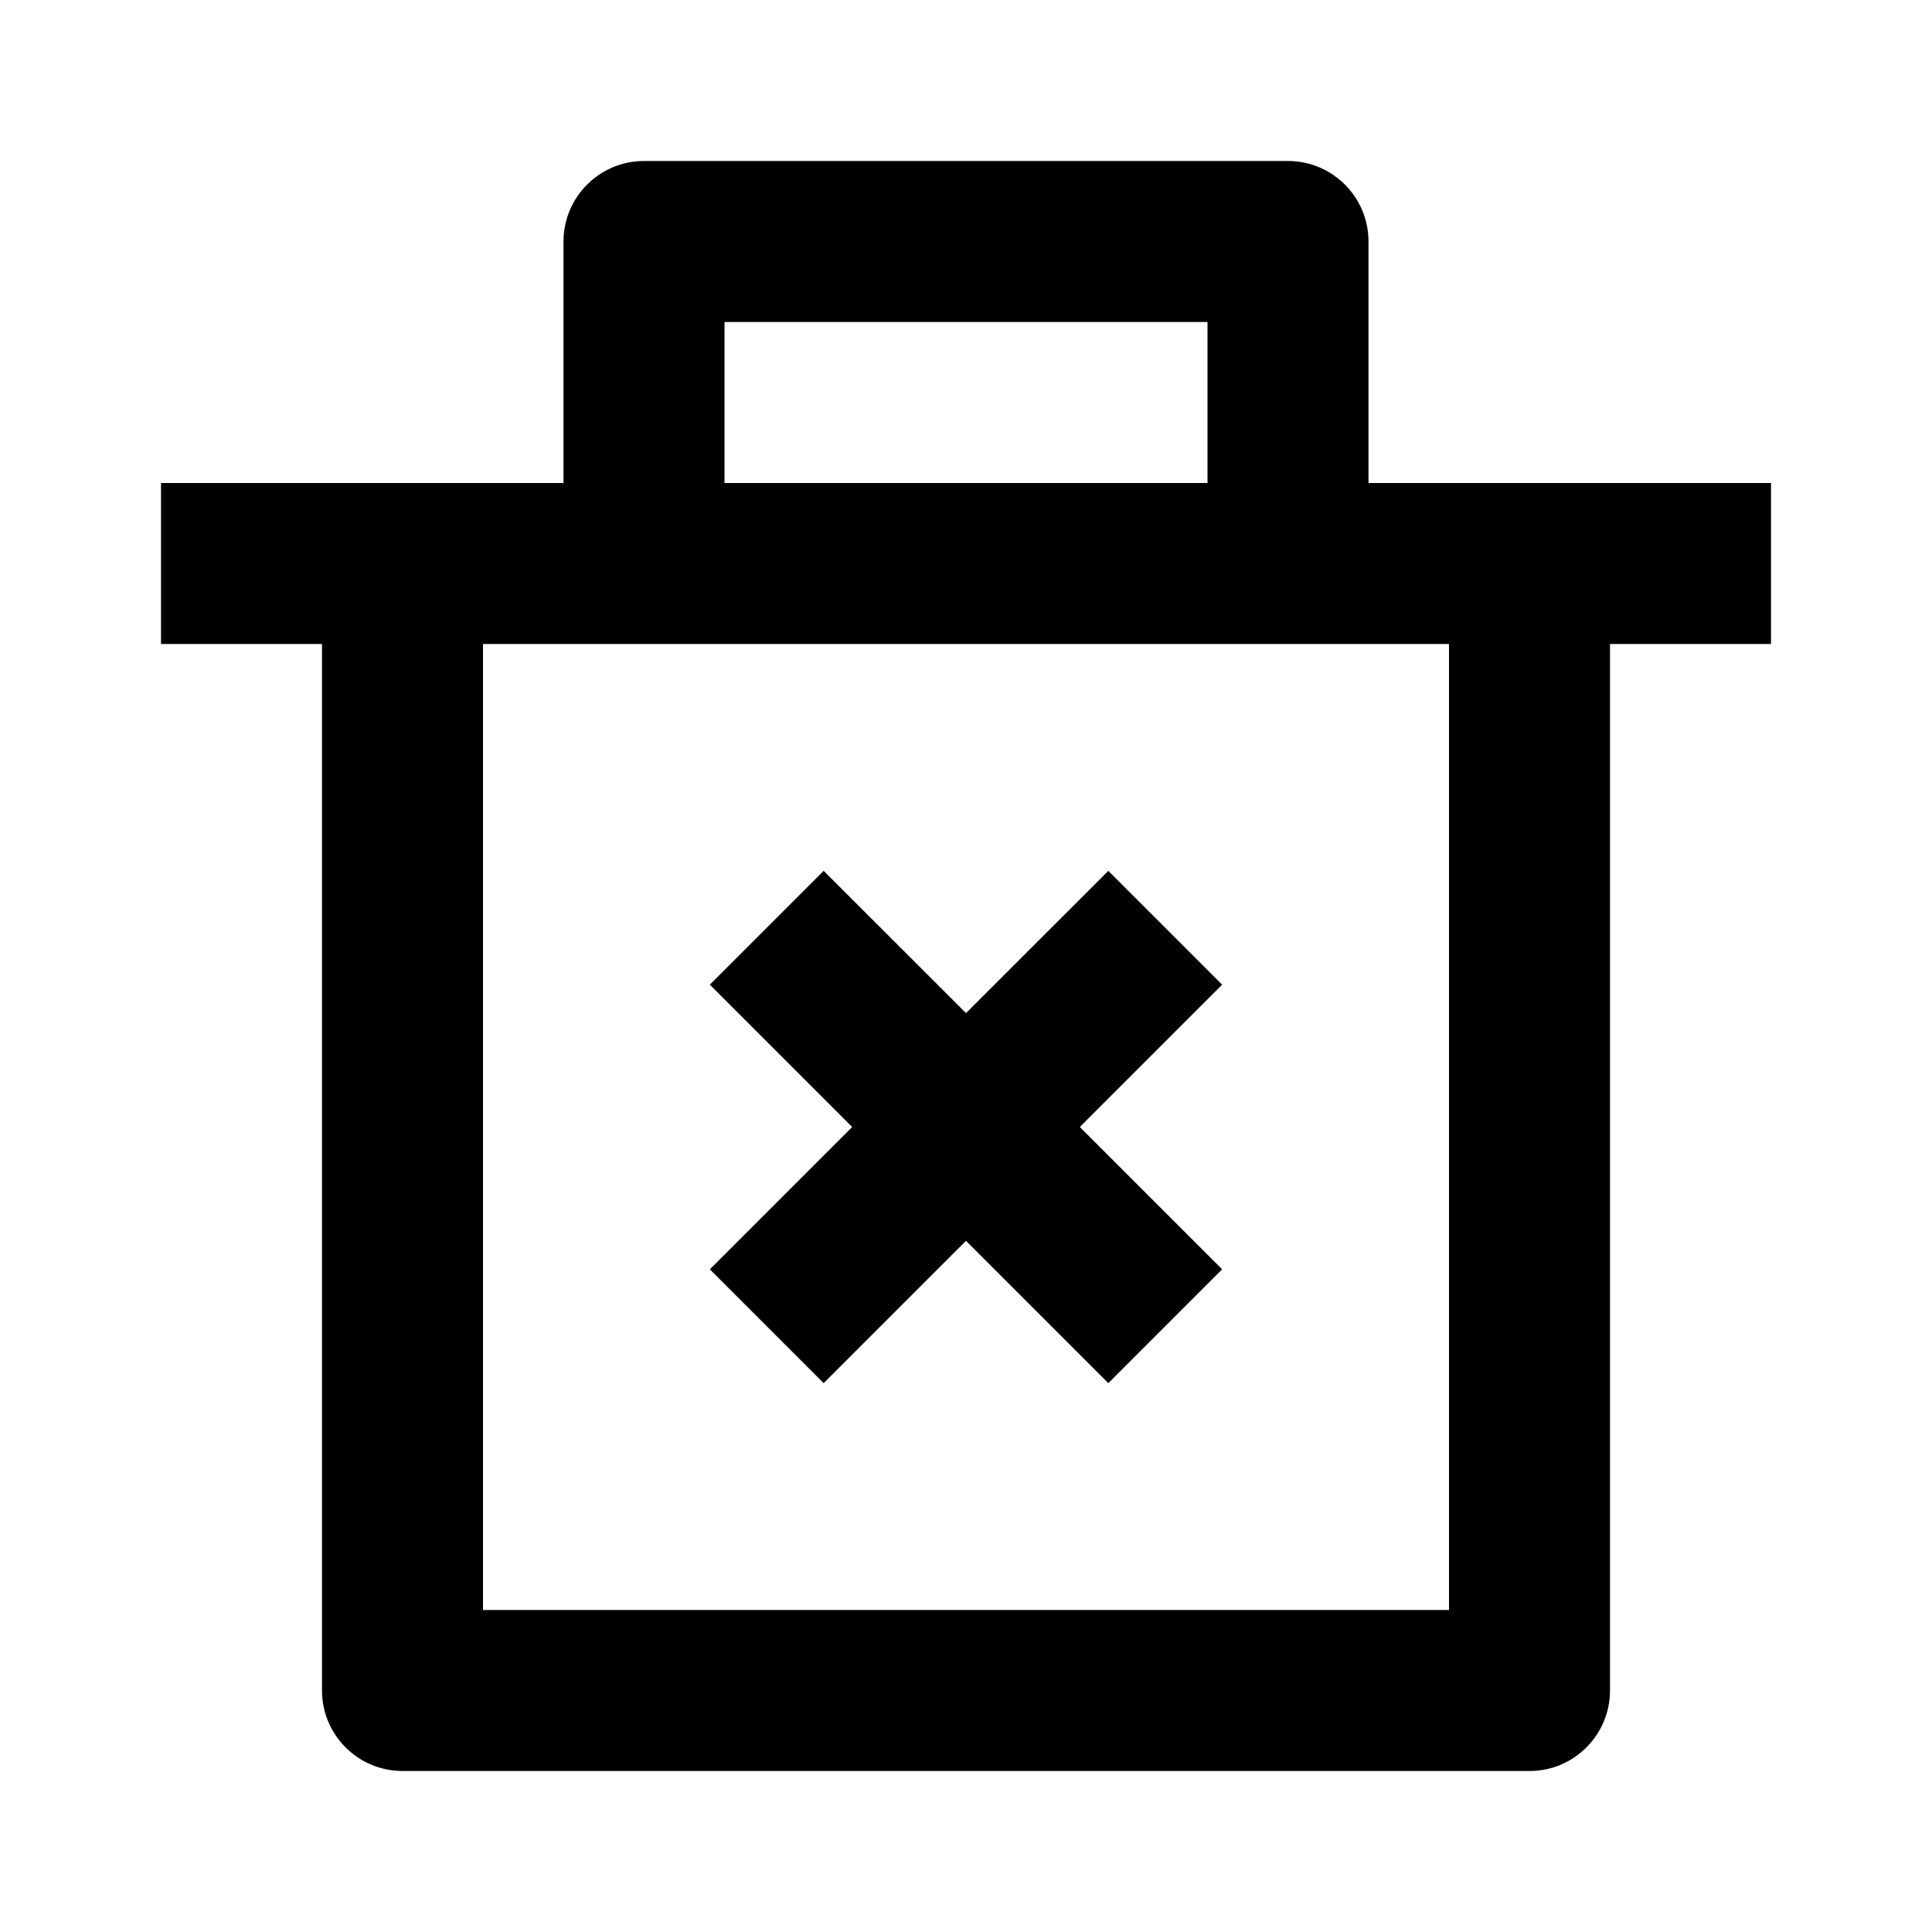
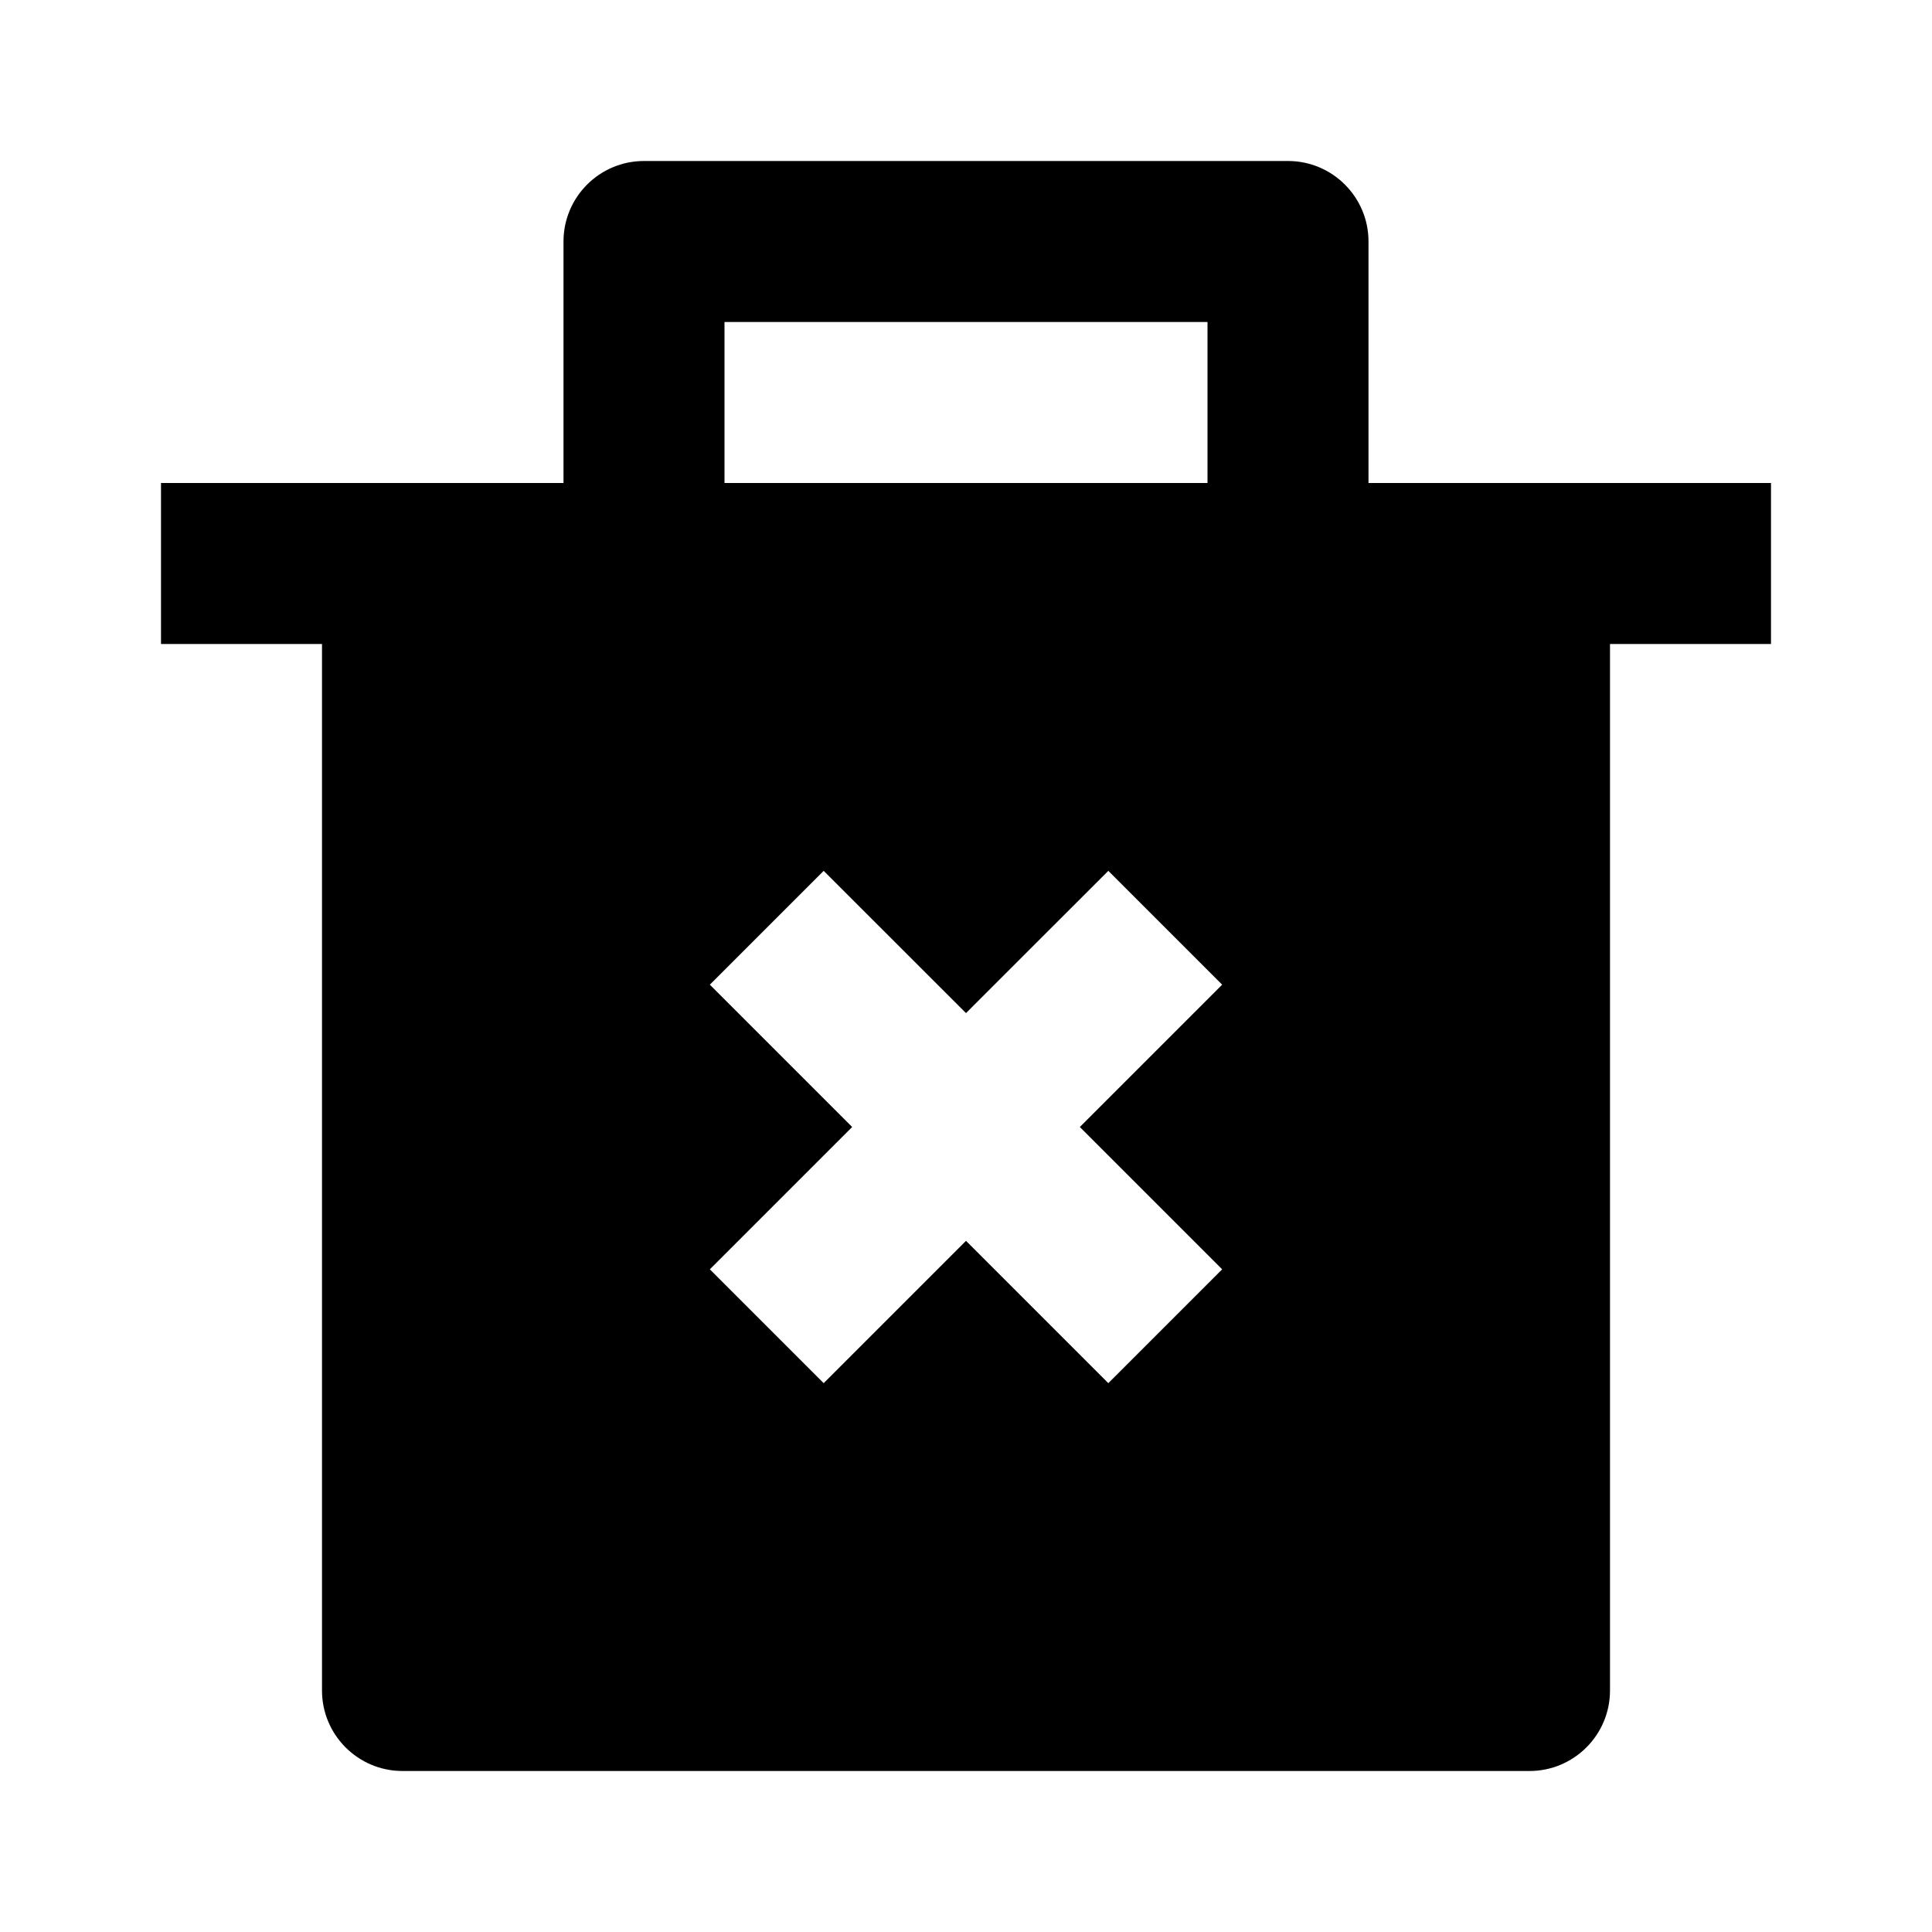
- <svg xmlns="http://www.w3.org/2000/svg" viewBox="0 0 24 24">
-   <path d="M17 6H22V8H20V21C20 21.552 19.552 22 19 22H5C4.448 22 4 21.552 4 21V8H2V6H7V3C7 2.448 7.448 2 8 2H16C16.552 2 17 2.448 17 3V6ZM18 8H6V20H18V8ZM13.414 14L15.182 15.768L13.768 17.182L12 15.414L10.232 17.182L8.818 15.768L10.586 14L8.818 12.232L10.232 10.818L12 12.585L13.768 10.818L15.182 12.232L13.414 14ZM9 4V6H15V4H9Z" />
+ <svg xmlns="http://www.w3.org/2000/svg" viewBox="0 0 24 24" fill="currentColor">
+   <path d="M7 6V3C7 2.448 7.448 2 8 2H16C16.552 2 17 2.448 17 3V6H22V8H20V21C20 21.552 19.552 22 19 22H5C4.448 22 4 21.552 4 21V8H2V6H7ZM13.414 14L15.182 12.232L13.768 10.818L12 12.585L10.232 10.818L8.818 12.232L10.586 14L8.818 15.768L10.232 17.182L12 15.414L13.768 17.182L15.182 15.768L13.414 14ZM9 4V6H15V4H9Z" />
</svg>
